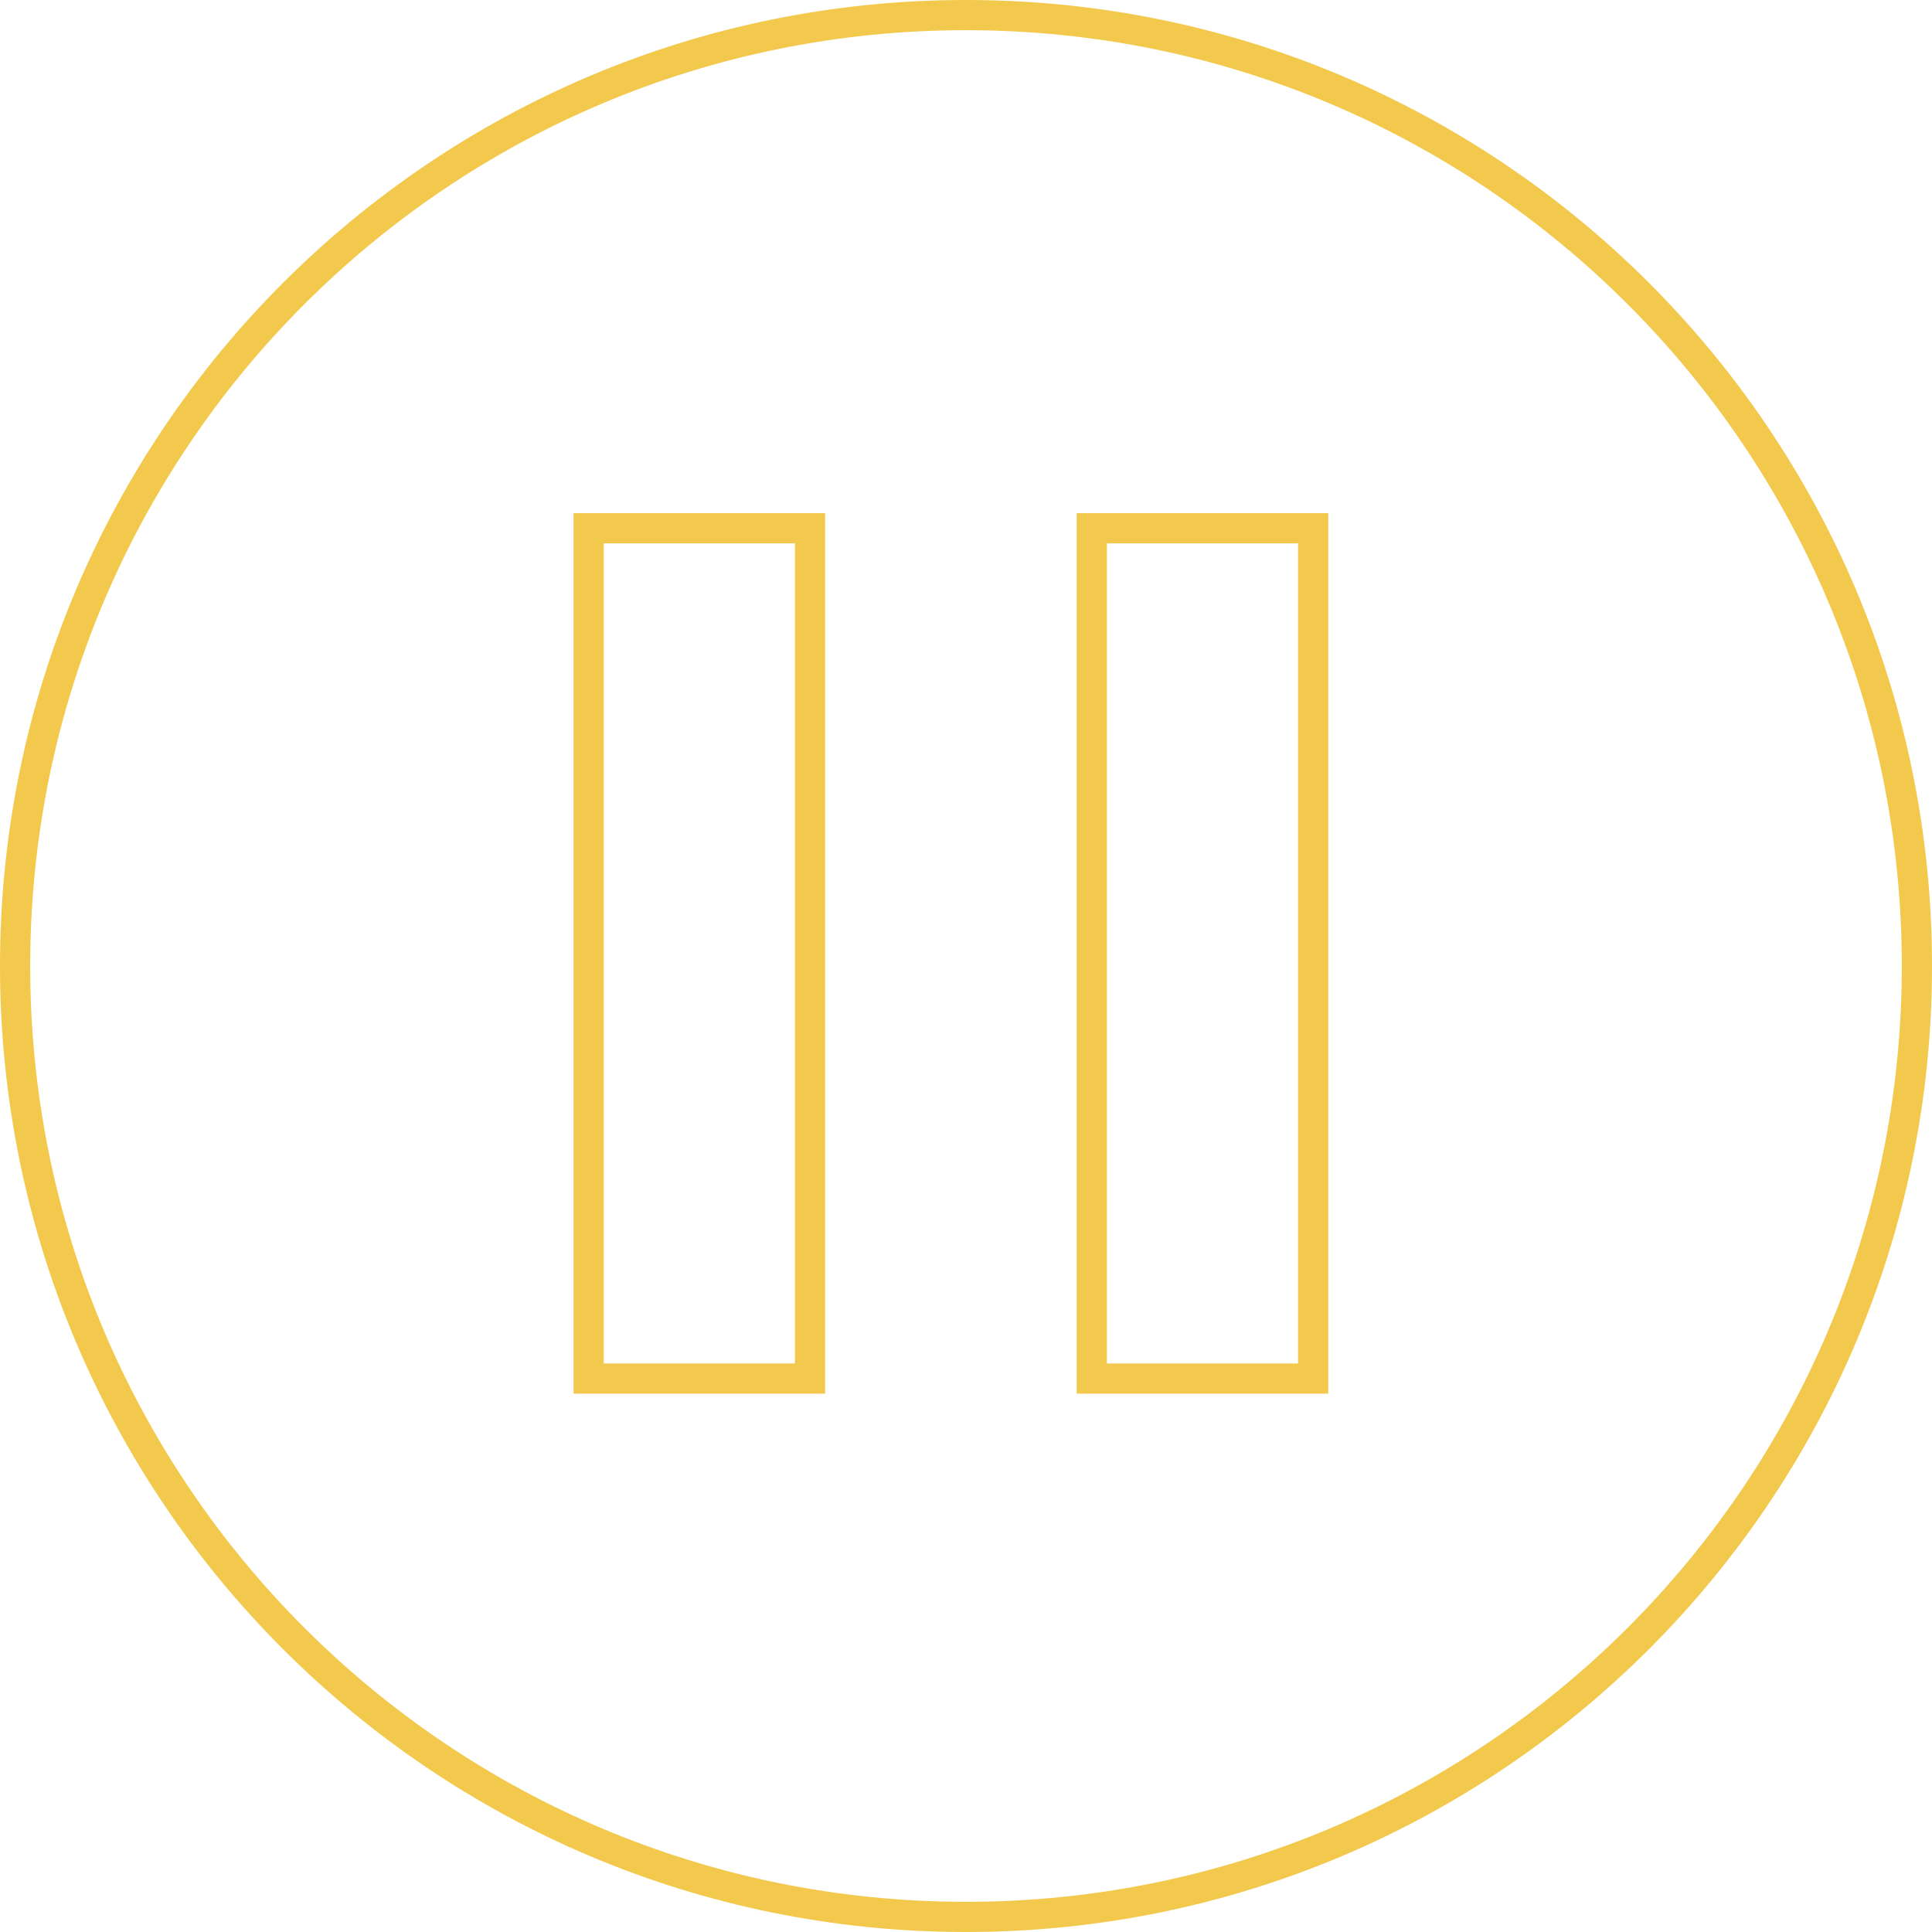
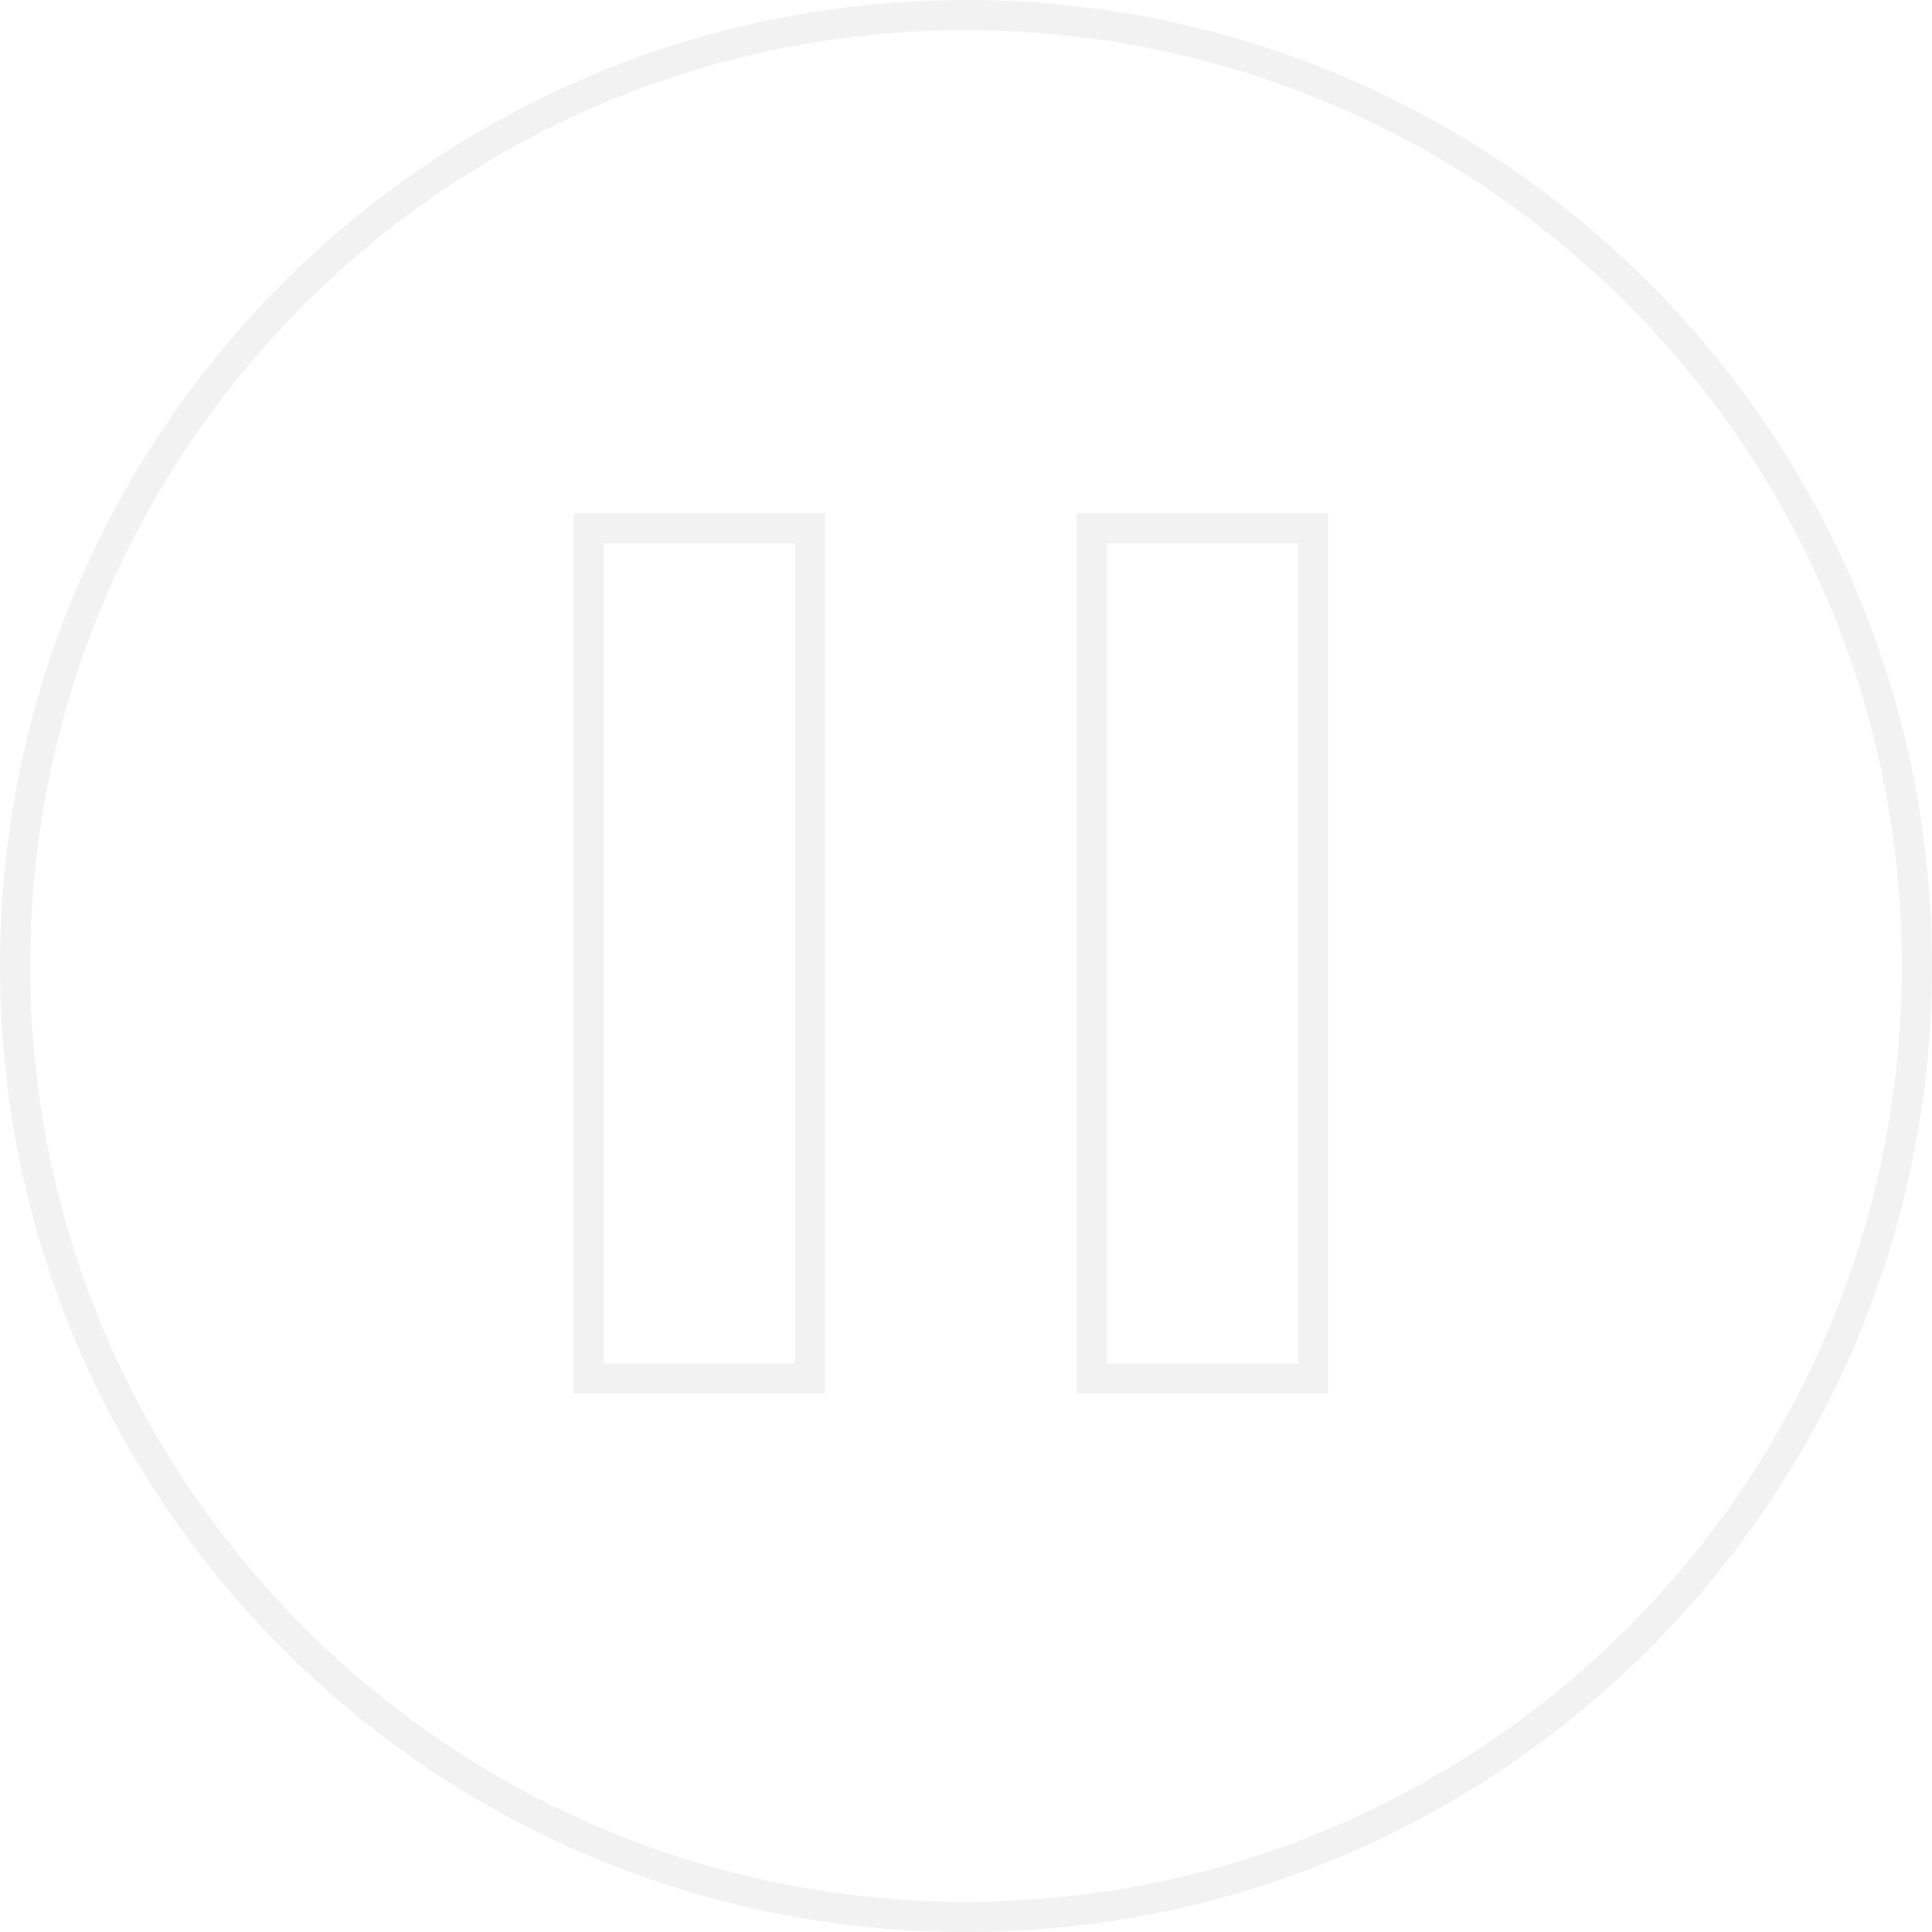
- <svg xmlns="http://www.w3.org/2000/svg" width="64" height="64" viewBox="0 0 64 64" fill="none">
-   <circle cx="32" cy="32" r="31.5" stroke="#F2C94C" />
-   <path d="M43.5 17.5V45.667H36.167V17.5H43.5ZM26.833 17.5V45.667H19.5V17.5H26.833Z" stroke="#F2C94C" />
+ <svg xmlns="http://www.w3.org/2000/svg" width="48" height="48" viewBox="0 0 64 64" fill="none">
+   <circle cx="32" cy="32" r="31.5" stroke="#F2F2F2" />
+   <path d="M43.5 17.5V45.667H36.167V17.5H43.5ZM26.833 17.5V45.667H19.5V17.5H26.833Z" stroke="#F2F2F2" />
</svg>
